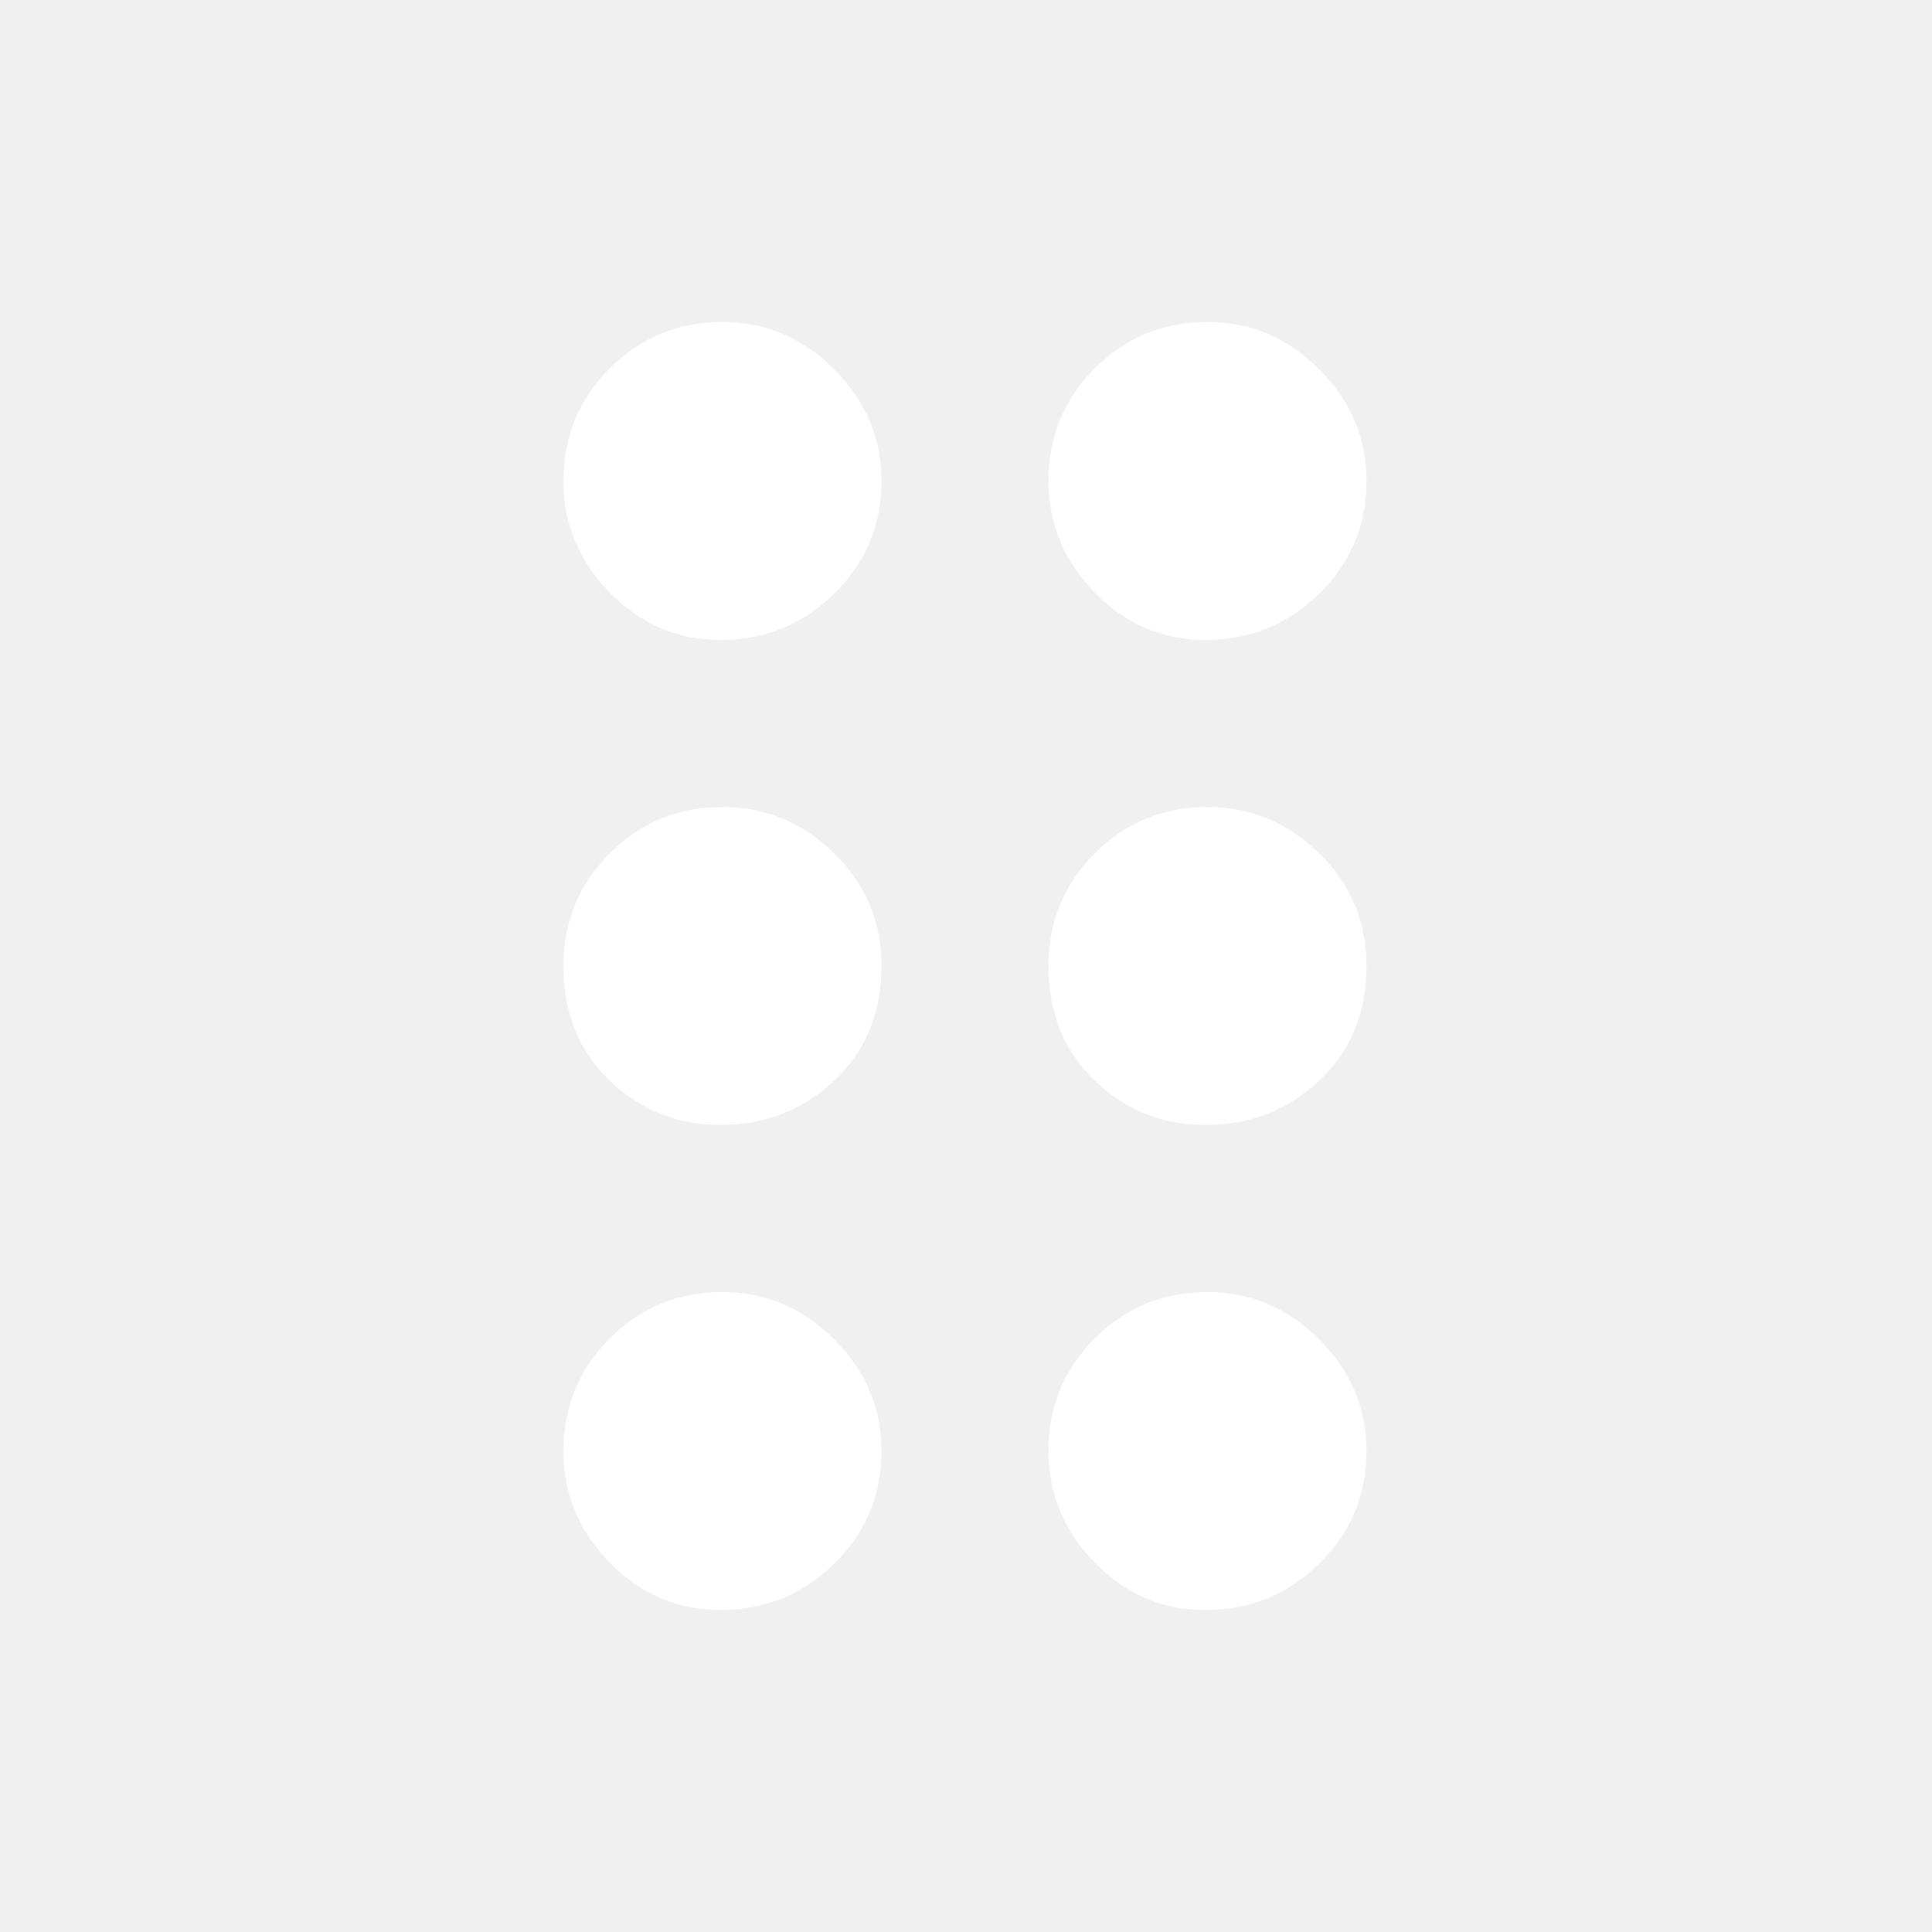
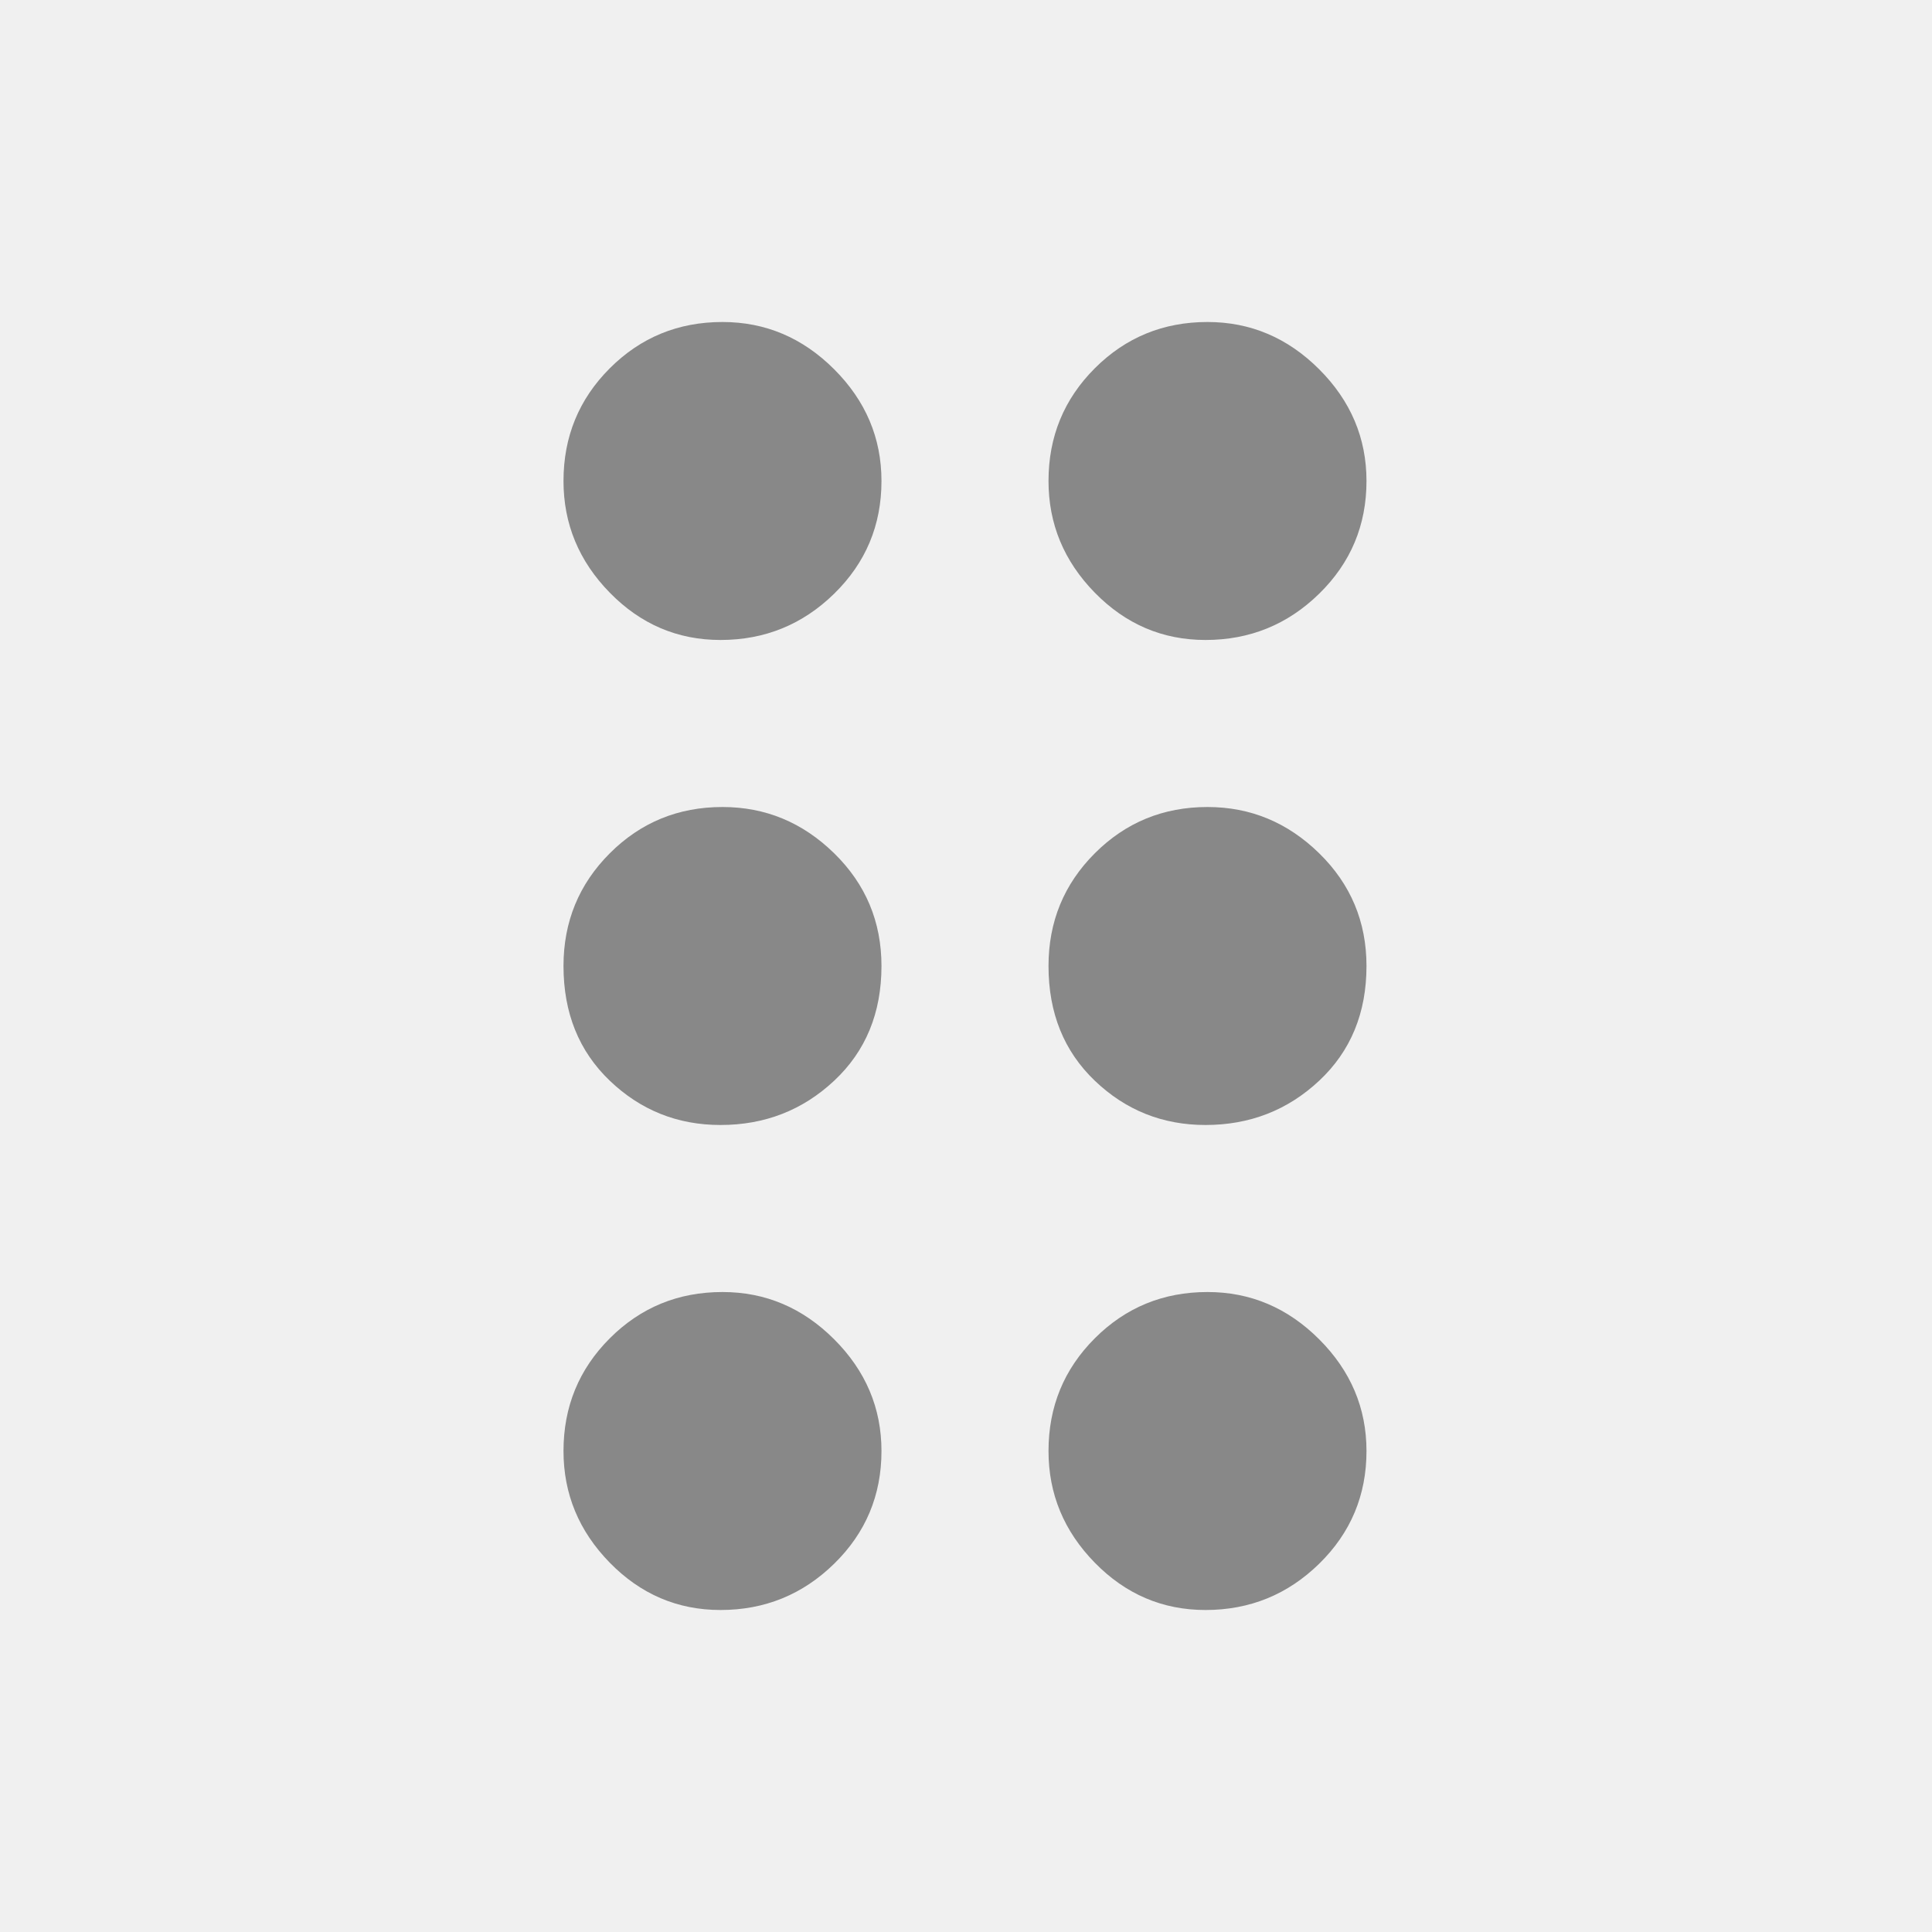
<svg xmlns="http://www.w3.org/2000/svg" viewBox="0 0 48 48">
-   <path d="M17.9 40q-1.6 0-2.75-1.175T14 36.05q0-1.65 1.15-2.8t2.8-1.15q1.6 0 2.775 1.175Q21.9 34.45 21.9 36.05q0 1.65-1.175 2.8T17.9 40Zm12.05 0q-1.6 0-2.75-1.175t-1.15-2.775q0-1.65 1.15-2.8T30 32.1q1.6 0 2.775 1.175 1.175 1.175 1.175 2.775 0 1.65-1.175 2.8T29.95 40ZM17.9 27.95q-1.6 0-2.75-1.1T14 24q0-1.65 1.15-2.8t2.8-1.15q1.6 0 2.775 1.15Q21.9 22.35 21.9 24q0 1.75-1.175 2.85t-2.825 1.1Zm12.05 0q-1.6 0-2.75-1.1T26.05 24q0-1.65 1.15-2.8t2.8-1.15q1.6 0 2.775 1.15 1.175 1.15 1.175 2.8 0 1.75-1.175 2.85t-2.825 1.1ZM17.9 15.9q-1.6 0-2.75-1.175T14 11.95q0-1.65 1.15-2.8T17.95 8q1.6 0 2.775 1.175Q21.9 10.35 21.9 11.95q0 1.65-1.175 2.8T17.9 15.9Zm12.05 0q-1.6 0-2.75-1.175t-1.15-2.775q0-1.65 1.15-2.8T30 8q1.6 0 2.775 1.175 1.175 1.175 1.175 2.775 0 1.65-1.175 2.8T29.95 15.9Z" fill="#fff" />
+   <path d="M17.9 40q-1.6 0-2.75-1.175T14 36.05q0-1.65 1.15-2.8t2.8-1.15q1.6 0 2.775 1.175Q21.9 34.45 21.9 36.05q0 1.65-1.175 2.8T17.9 40Zm12.05 0q-1.6 0-2.75-1.175t-1.15-2.775q0-1.65 1.15-2.8T30 32.1q1.6 0 2.775 1.175 1.175 1.175 1.175 2.775 0 1.65-1.175 2.8T29.95 40ZM17.9 27.95q-1.6 0-2.75-1.1T14 24q0-1.65 1.15-2.8t2.8-1.15q1.6 0 2.775 1.15Q21.9 22.35 21.9 24q0 1.75-1.175 2.85t-2.825 1.1Zm12.05 0q-1.6 0-2.75-1.1T26.05 24q0-1.65 1.15-2.8t2.8-1.15q1.6 0 2.775 1.15 1.175 1.15 1.175 2.8 0 1.75-1.175 2.85t-2.825 1.1ZM17.9 15.9q-1.6 0-2.75-1.175T14 11.95q0-1.65 1.15-2.8T17.95 8q1.6 0 2.775 1.175Q21.9 10.35 21.9 11.95q0 1.65-1.175 2.8T17.9 15.9Zm12.05 0q-1.6 0-2.75-1.175t-1.15-2.775q0-1.65 1.15-2.8T30 8q1.6 0 2.775 1.175 1.175 1.175 1.175 2.775 0 1.65-1.175 2.8T29.95 15.9Z" fill="#888" />
</svg>
